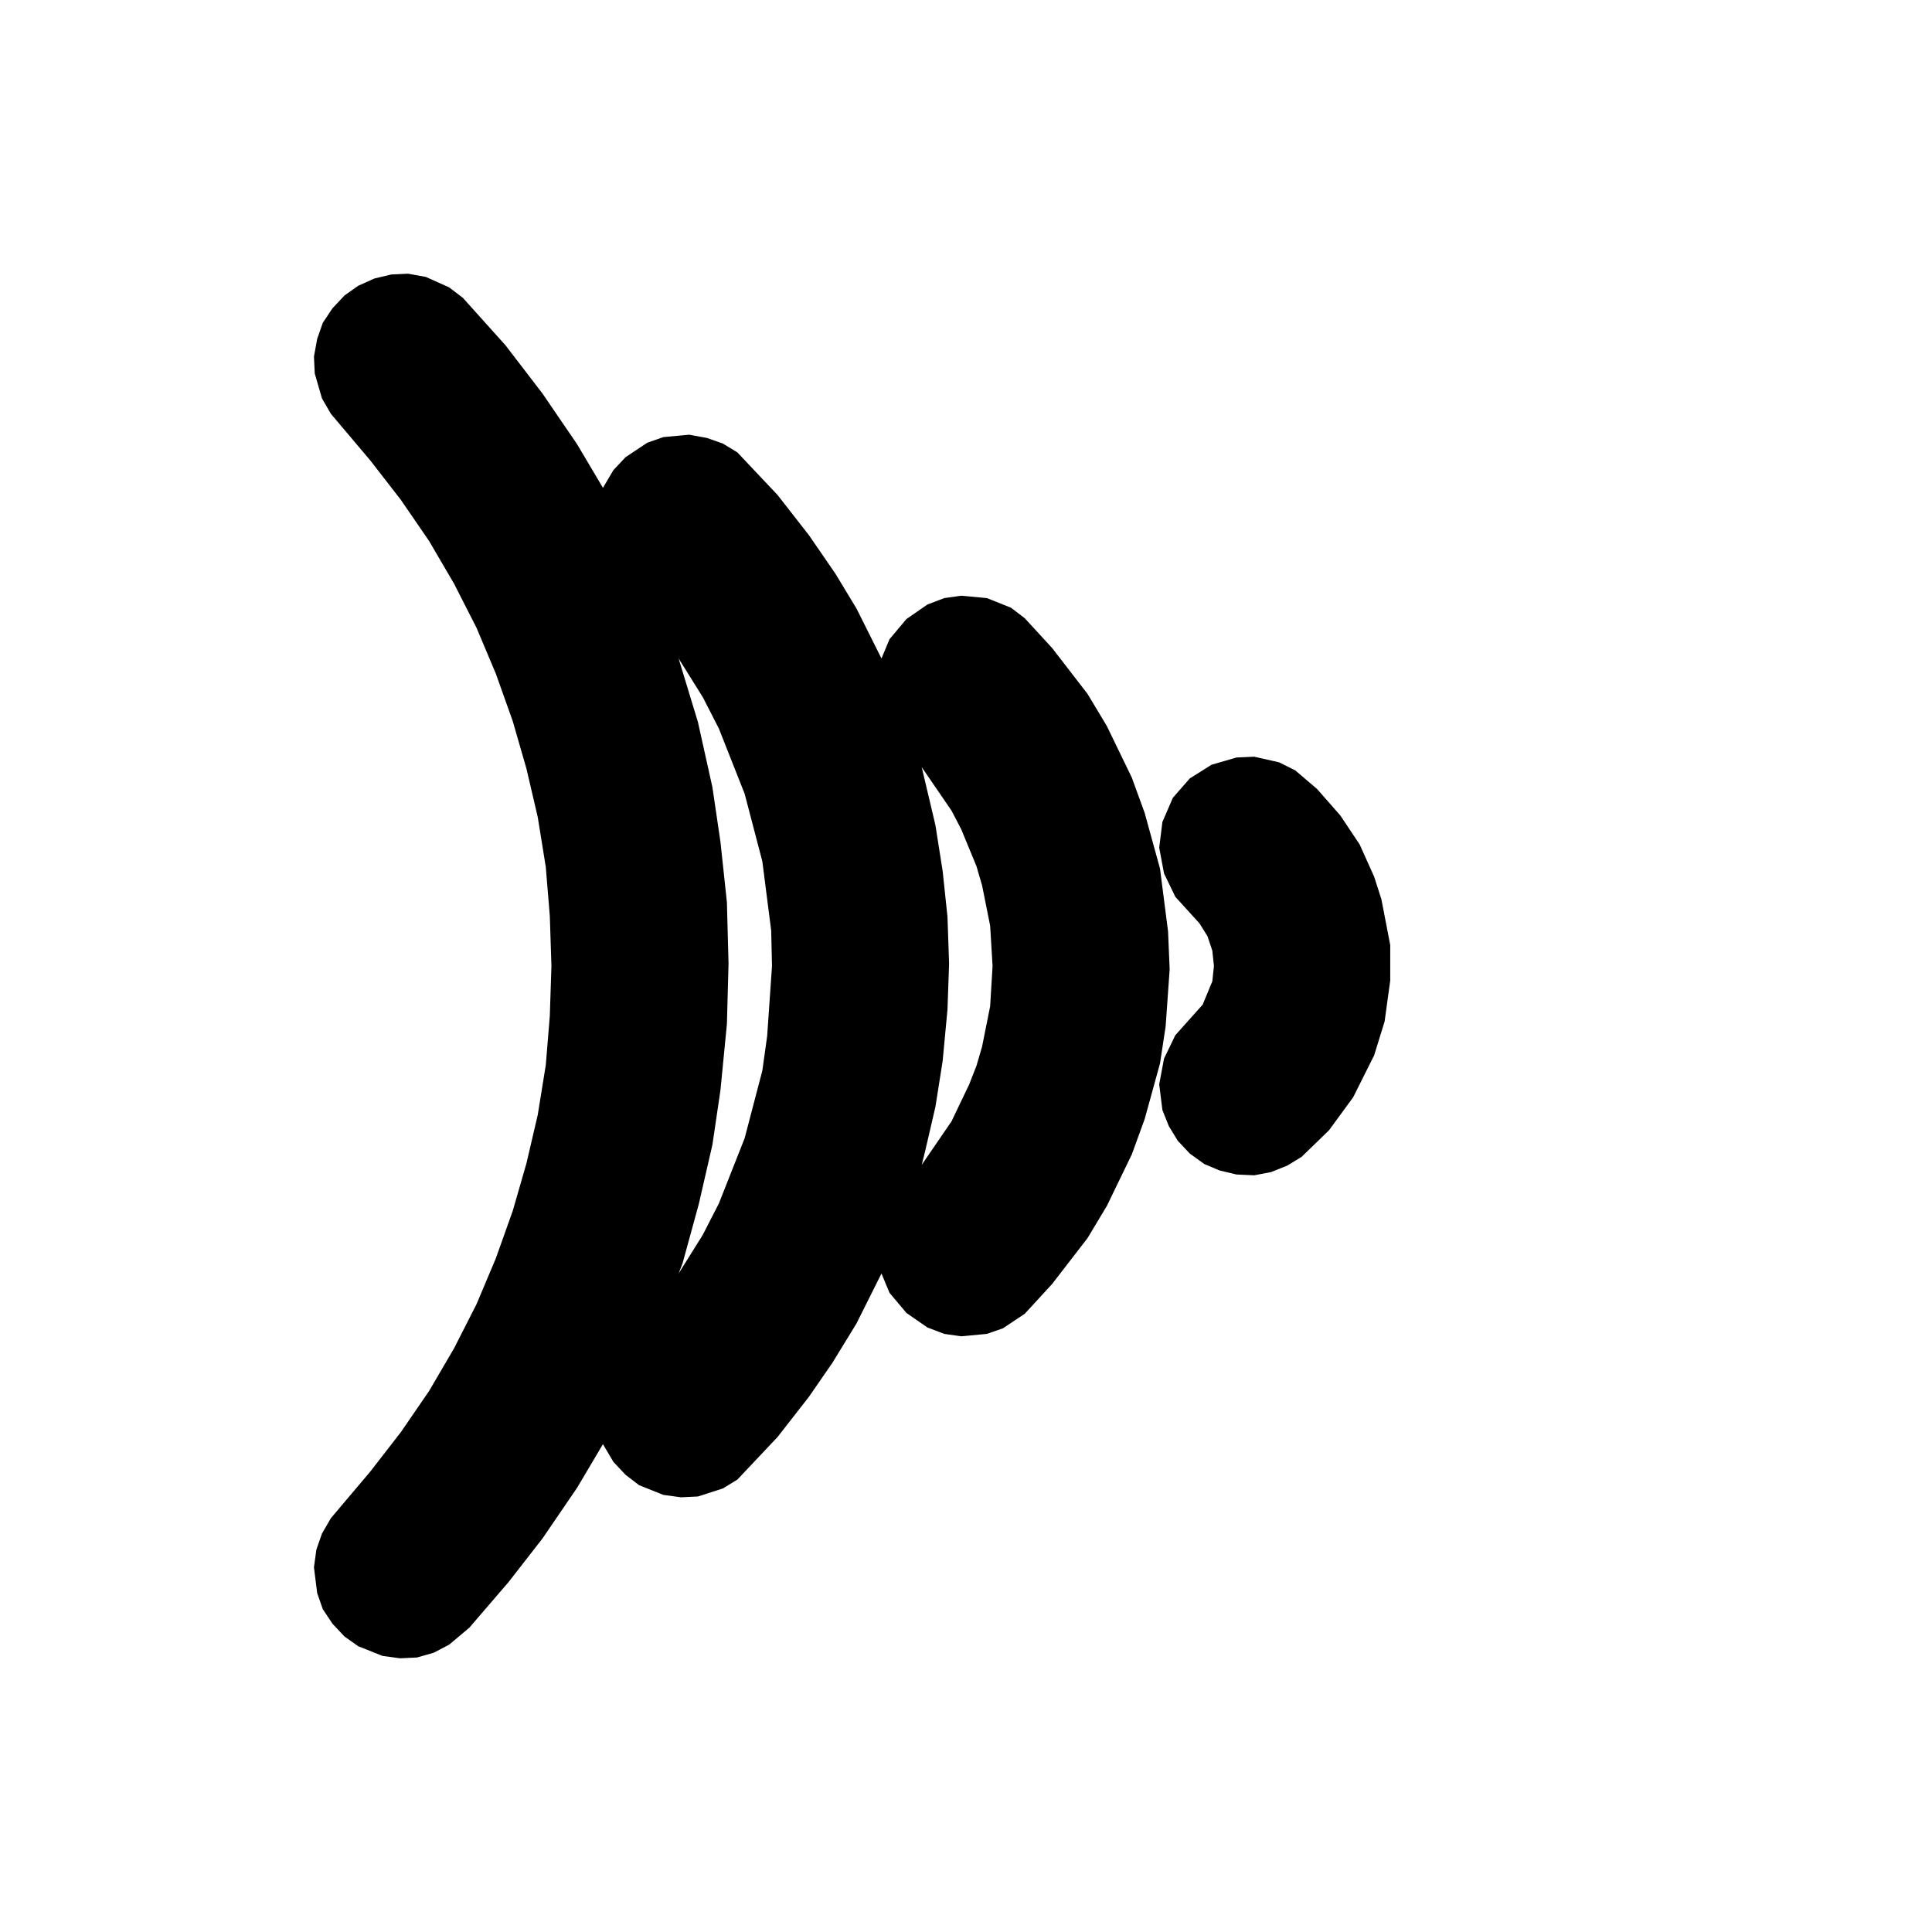
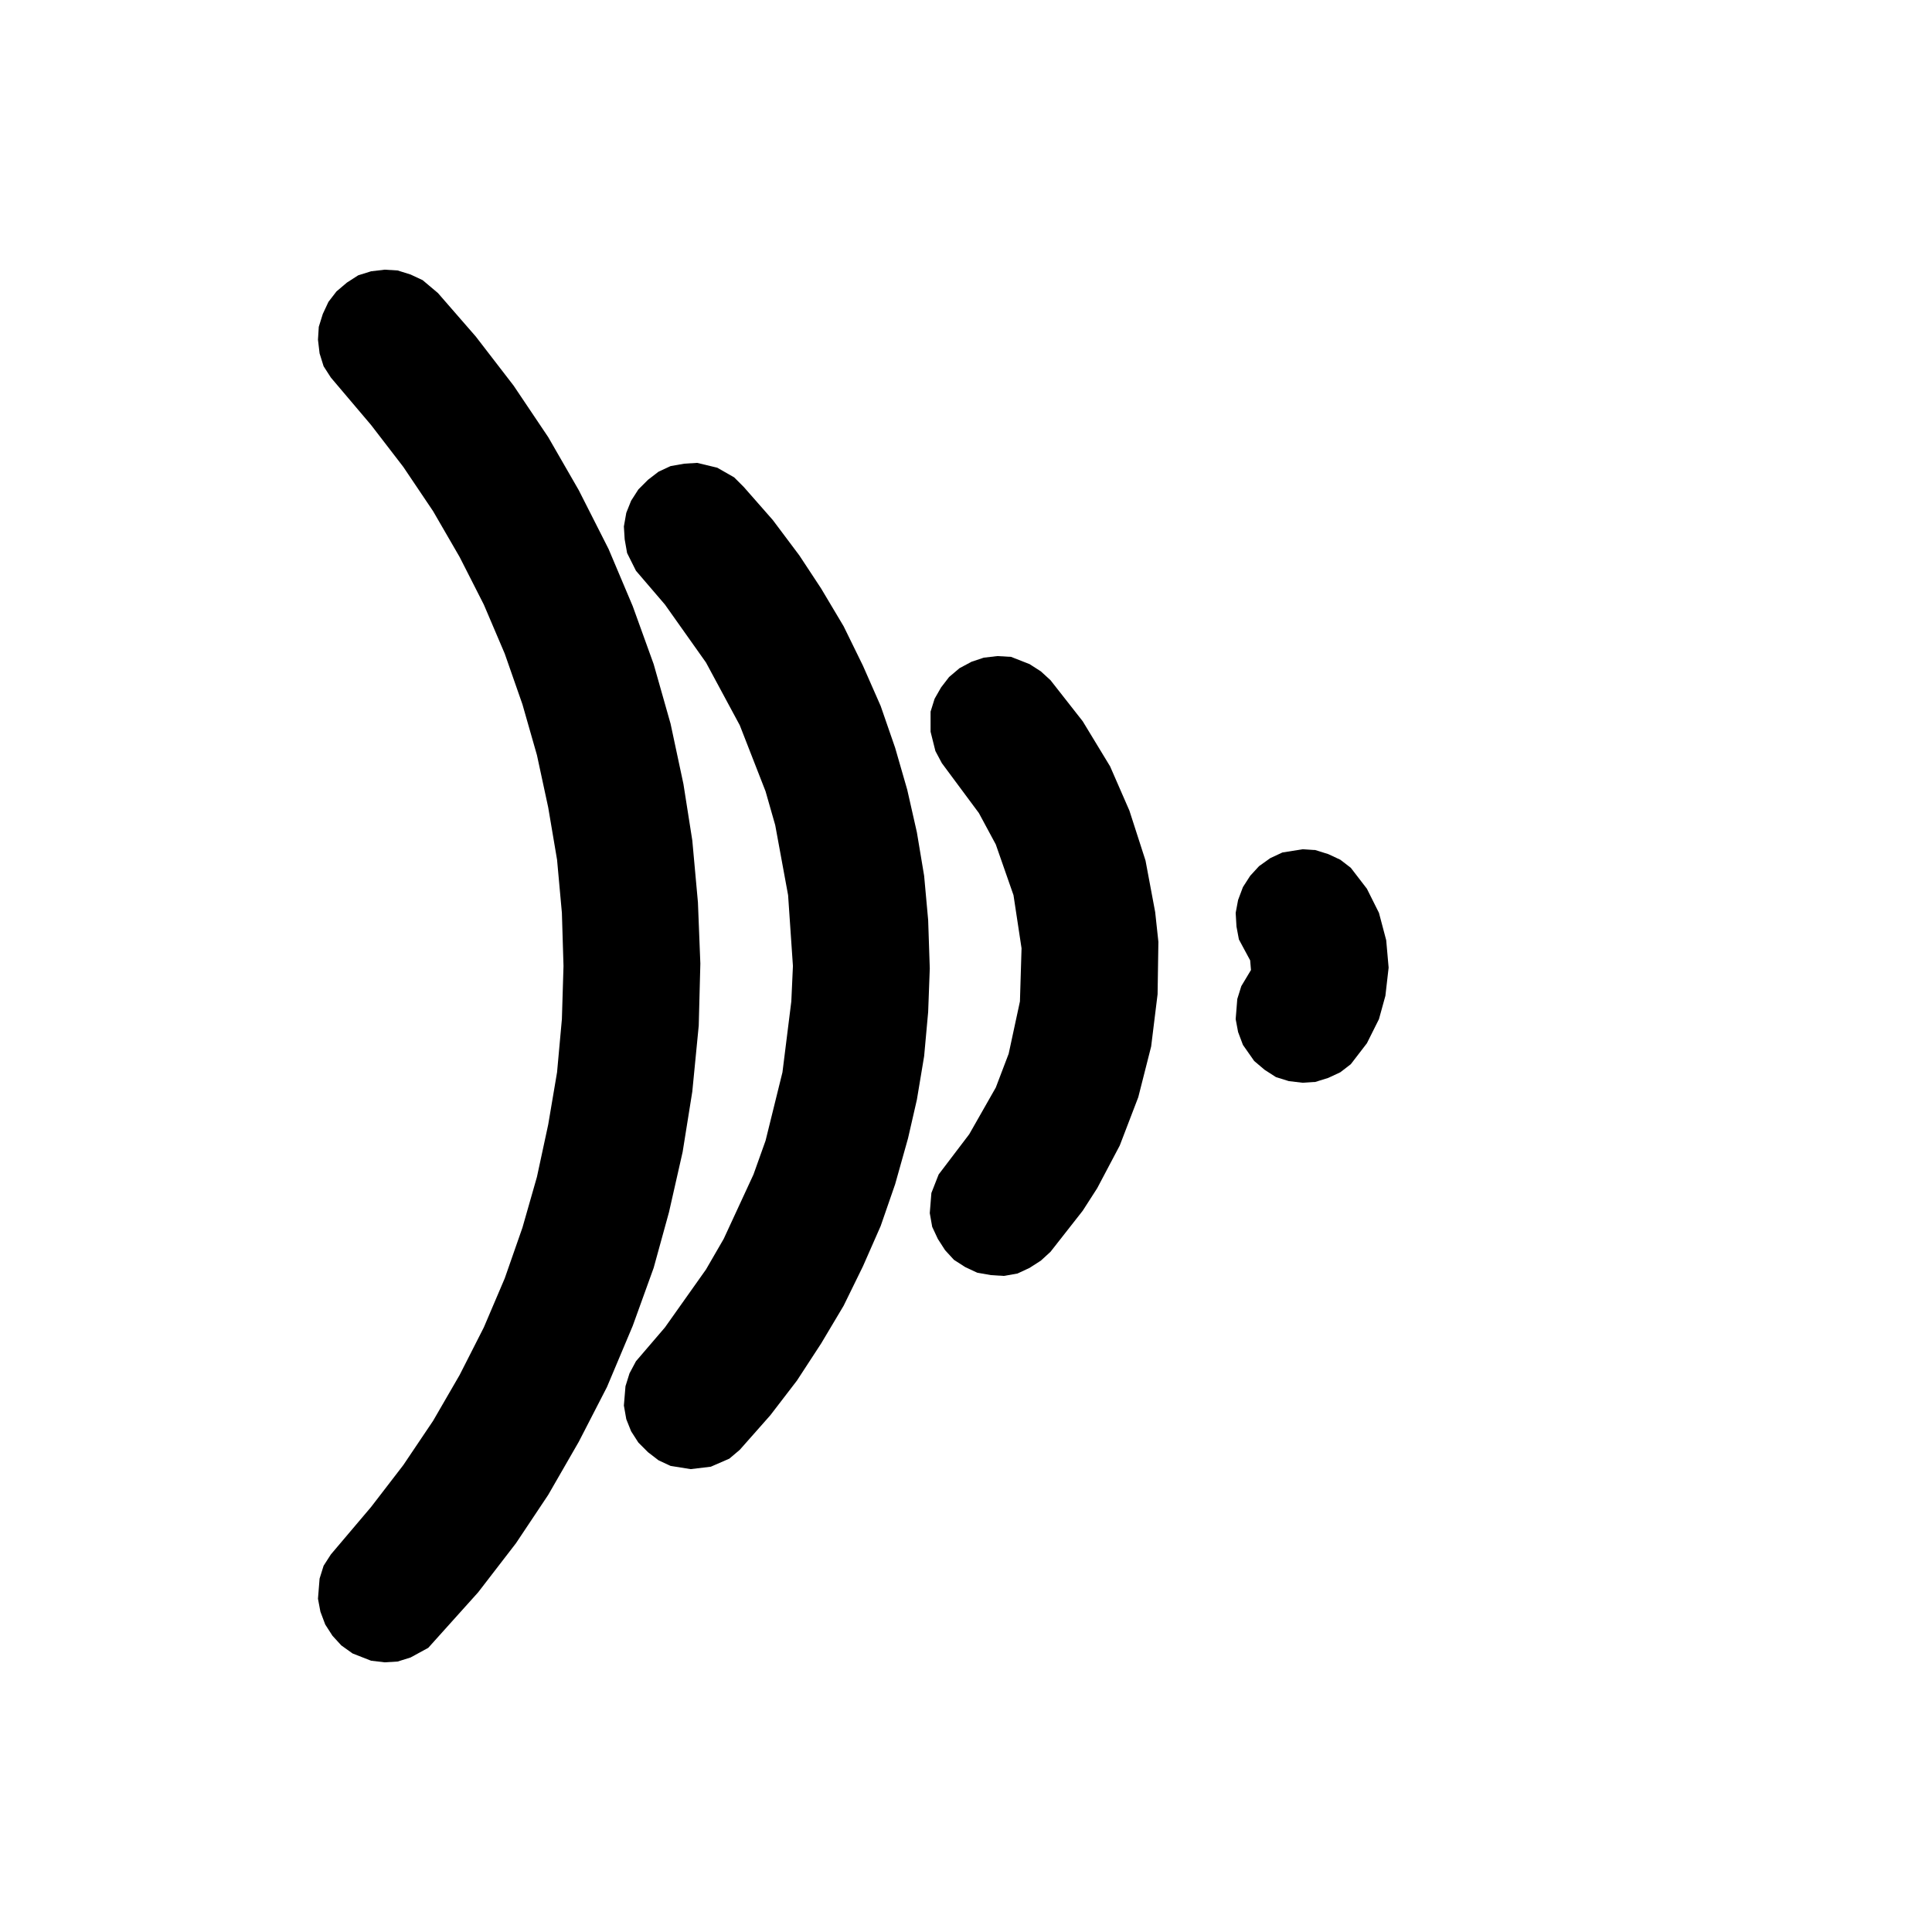
<svg xmlns="http://www.w3.org/2000/svg" viewBox="0 0 24 24" width="24" height="24" color="currentColor">
-   <path d="M5.33 6.72L5.64 7.25L5.92 7.80L6.16 8.37L6.37 8.96L6.54 9.55L6.68 10.15L6.78 10.77L6.83 11.38L6.85 12L6.83 12.62L6.78 13.23L6.68 13.85L6.54 14.45L6.37 15.04L6.16 15.63L5.92 16.20L5.64 16.75L5.33 17.28L4.98 17.79L4.60 18.28L4.11 18.86L4 19.05L3.93 19.25L3.90 19.47L3.94 19.79L4.01 19.99L4.13 20.17L4.28 20.33L4.45 20.45L4.75 20.57L4.97 20.60L5.18 20.59L5.39 20.53L5.58 20.43L5.83 20.22L6.32 19.65L6.74 19.11L7.17 18.48L7.49 17.94L7.62 18.16L7.77 18.32L7.94 18.45L8.24 18.57L8.46 18.60L8.67 18.59L8.98 18.49L9.16 18.38L9.66 17.85L10.05 17.35L10.34 16.93L10.64 16.44L10.95 15.82L11.05 16.06L11.26 16.31L11.52 16.49L11.73 16.57L11.94 16.60L12.26 16.57L12.46 16.50L12.73 16.32L13.07 15.95L13.51 15.38L13.75 14.98L14.06 14.34L14.22 13.90L14.41 13.21L14.48 12.75L14.53 12.04L14.51 11.57L14.41 10.79L14.22 10.10L14.06 9.66L13.75 9.02L13.51 8.62L13.07 8.05L12.73 7.68L12.56 7.55L12.26 7.43L11.94 7.40L11.73 7.43L11.52 7.51L11.26 7.69L11.05 7.94L10.95 8.18L10.64 7.56L10.38 7.13L10.05 6.65L9.66 6.15L9.16 5.62L8.98 5.51L8.78 5.44L8.56 5.40L8.24 5.43L8.04 5.50L7.77 5.68L7.62 5.84L7.49 6.06L7.17 5.52L6.74 4.89L6.28 4.29L5.75 3.70L5.58 3.57L5.29 3.44L5.07 3.40L4.86 3.41L4.65 3.46L4.45 3.55L4.28 3.67L4.13 3.83L4.01 4.01L3.94 4.21L3.90 4.43L3.91 4.64L4 4.95L4.11 5.14L4.60 5.72L4.98 6.21ZM11.49 14.31L11.62 13.75L11.71 13.18L11.77 12.54L11.79 11.97L11.77 11.39L11.71 10.82L11.62 10.25L11.45 9.53L11.82 10.07L11.94 10.30L12.13 10.76L12.20 11L12.30 11.50L12.33 12L12.30 12.50L12.20 13L12.13 13.24L12.04 13.47L11.82 13.93L11.45 14.47ZM8.48 15.69L8.68 14.96L8.85 14.22L8.95 13.54L9.03 12.72L9.05 11.97L9.03 11.21L8.95 10.46L8.85 9.78L8.67 8.97L8.43 8.18L8.73 8.66L8.93 9.05L9.25 9.86L9.47 10.70L9.58 11.56L9.59 12L9.53 12.87L9.47 13.30L9.25 14.14L8.93 14.95L8.73 15.34L8.43 15.82ZM14.90 11.47L15 11.63L15.06 11.81L15.08 12L15.06 12.19L14.94 12.48L14.60 12.86L14.46 13.15L14.40 13.47L14.44 13.79L14.52 13.99L14.63 14.17L14.78 14.33L14.96 14.46L15.15 14.54L15.36 14.59L15.58 14.60L15.79 14.56L15.99 14.48L16.17 14.37L16.51 14.04L16.81 13.63L17.07 13.11L17.20 12.69L17.27 12.18L17.27 11.74L17.16 11.17L17.07 10.89L16.89 10.49L16.65 10.13L16.36 9.80L16.09 9.57L15.89 9.47L15.58 9.40L15.36 9.41L15.05 9.50L14.78 9.67L14.57 9.91L14.44 10.21L14.40 10.53L14.46 10.85L14.60 11.14Z" fill="currentColor" fill-rule="evenodd" />
+   <path d="M5.38 6.35L5.71 6.92L6.01 7.51L6.27 8.12L6.49 8.75L6.67 9.38L6.81 10.03L6.92 10.68L6.98 11.34L7 12L6.98 12.66L6.92 13.32L6.81 13.97L6.67 14.62L6.49 15.25L6.27 15.88L6.01 16.49L5.71 17.08L5.38 17.65L5.01 18.20L4.61 18.72L4.11 19.31L4.02 19.45L3.97 19.61L3.95 19.86L3.98 20.02L4.04 20.18L4.13 20.32L4.24 20.44L4.38 20.54L4.61 20.63L4.78 20.65L4.94 20.64L5.10 20.59L5.32 20.47L5.94 19.78L6.41 19.17L6.81 18.57L7.19 17.91L7.54 17.23L7.86 16.47L8.12 15.75L8.31 15.06L8.48 14.31L8.60 13.56L8.68 12.74L8.70 11.97L8.67 11.21L8.60 10.44L8.49 9.74L8.33 8.99L8.12 8.25L7.86 7.53L7.56 6.82L7.19 6.09L6.81 5.43L6.38 4.79L5.91 4.18L5.44 3.64L5.25 3.48L5.10 3.41L4.94 3.36L4.78 3.35L4.61 3.37L4.45 3.42L4.31 3.51L4.18 3.62L4.08 3.75L4.01 3.90L3.96 4.06L3.95 4.22L3.97 4.39L4.02 4.55L4.11 4.69L4.61 5.28L5.01 5.80ZM8.77 8.23L9.19 9.01L9.51 9.83L9.63 10.25L9.79 11.12L9.85 12L9.83 12.44L9.72 13.32L9.51 14.17L9.36 14.59L8.99 15.39L8.77 15.77L8.26 16.49L7.90 16.91L7.82 17.06L7.77 17.22L7.75 17.46L7.78 17.63L7.84 17.78L7.93 17.92L8.05 18.04L8.18 18.14L8.33 18.21L8.58 18.25L8.83 18.22L9.06 18.12L9.19 18.01L9.57 17.58L9.90 17.15L10.20 16.69L10.48 16.22L10.72 15.73L10.94 15.23L11.12 14.71L11.28 14.14L11.39 13.66L11.48 13.12L11.53 12.57L11.55 12.03L11.53 11.43L11.48 10.88L11.39 10.34L11.27 9.81L11.12 9.29L10.94 8.77L10.72 8.27L10.48 7.78L10.20 7.31L9.93 6.90L9.60 6.46L9.24 6.05L9.12 5.93L8.91 5.81L8.66 5.75L8.50 5.76L8.33 5.79L8.18 5.86L8.05 5.96L7.93 6.08L7.84 6.22L7.78 6.37L7.75 6.54L7.76 6.70L7.79 6.87L7.90 7.09L8.26 7.51ZM12.16 10.10L12.37 10.49L12.59 11.12L12.69 11.78L12.67 12.44L12.53 13.09L12.37 13.51L12.04 14.09L11.66 14.59L11.57 14.82L11.55 15.07L11.58 15.24L11.65 15.39L11.74 15.53L11.85 15.65L11.99 15.74L12.14 15.81L12.31 15.84L12.47 15.85L12.64 15.82L12.79 15.75L12.93 15.66L13.05 15.55L13.45 15.04L13.63 14.76L13.91 14.23L14.14 13.63L14.30 13L14.38 12.35L14.39 11.70L14.35 11.33L14.23 10.69L14.03 10.07L13.79 9.52L13.45 8.96L13.05 8.45L12.93 8.34L12.79 8.25L12.56 8.16L12.39 8.15L12.22 8.17L12.07 8.22L11.92 8.30L11.79 8.41L11.69 8.54L11.61 8.68L11.56 8.84L11.56 9.09L11.62 9.33L11.70 9.48ZM15.53 11.93L15.54 12.05L15.42 12.25L15.37 12.41L15.35 12.66L15.38 12.82L15.44 12.98L15.58 13.18L15.71 13.29L15.85 13.38L16.01 13.43L16.18 13.45L16.34 13.44L16.50 13.39L16.65 13.32L16.78 13.22L16.98 12.96L17.13 12.66L17.21 12.37L17.25 12.02L17.22 11.68L17.13 11.34L16.98 11.04L16.78 10.78L16.65 10.68L16.50 10.61L16.34 10.56L16.18 10.55L15.93 10.59L15.78 10.66L15.64 10.76L15.53 10.88L15.44 11.02L15.38 11.18L15.35 11.34L15.36 11.51L15.39 11.67Z" fill="currentColor" fill-rule="evenodd" />
</svg>
